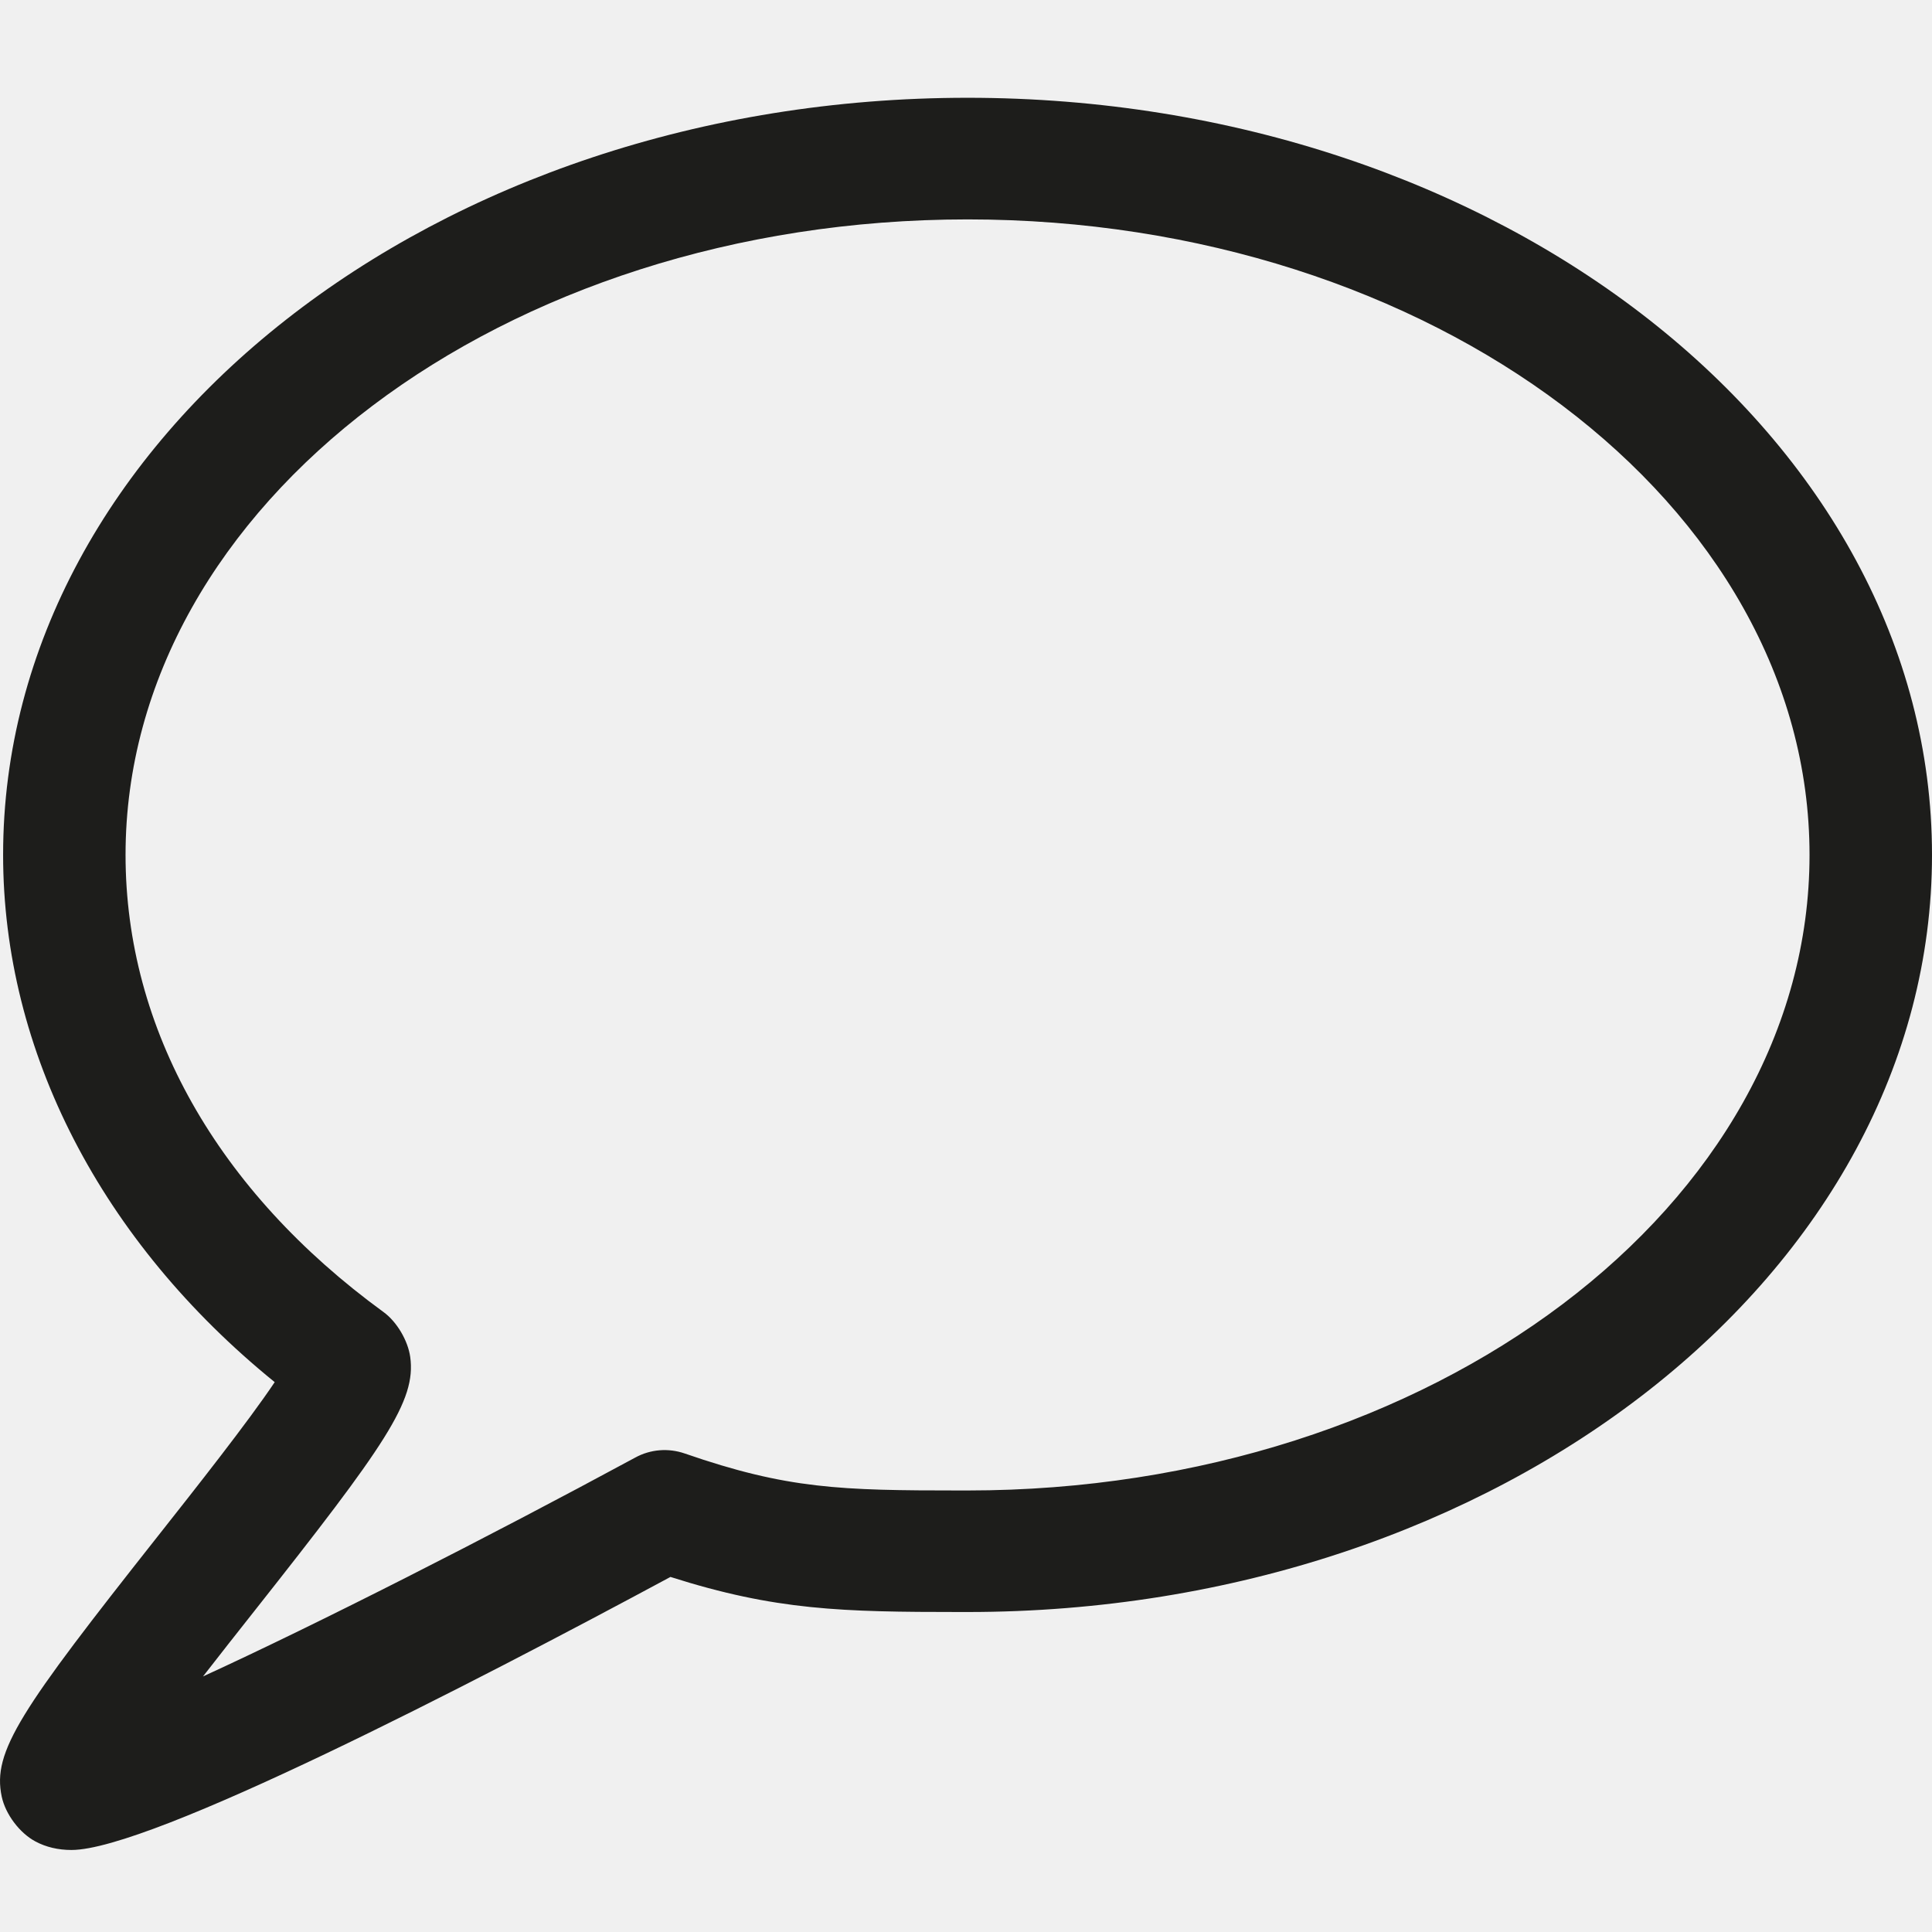
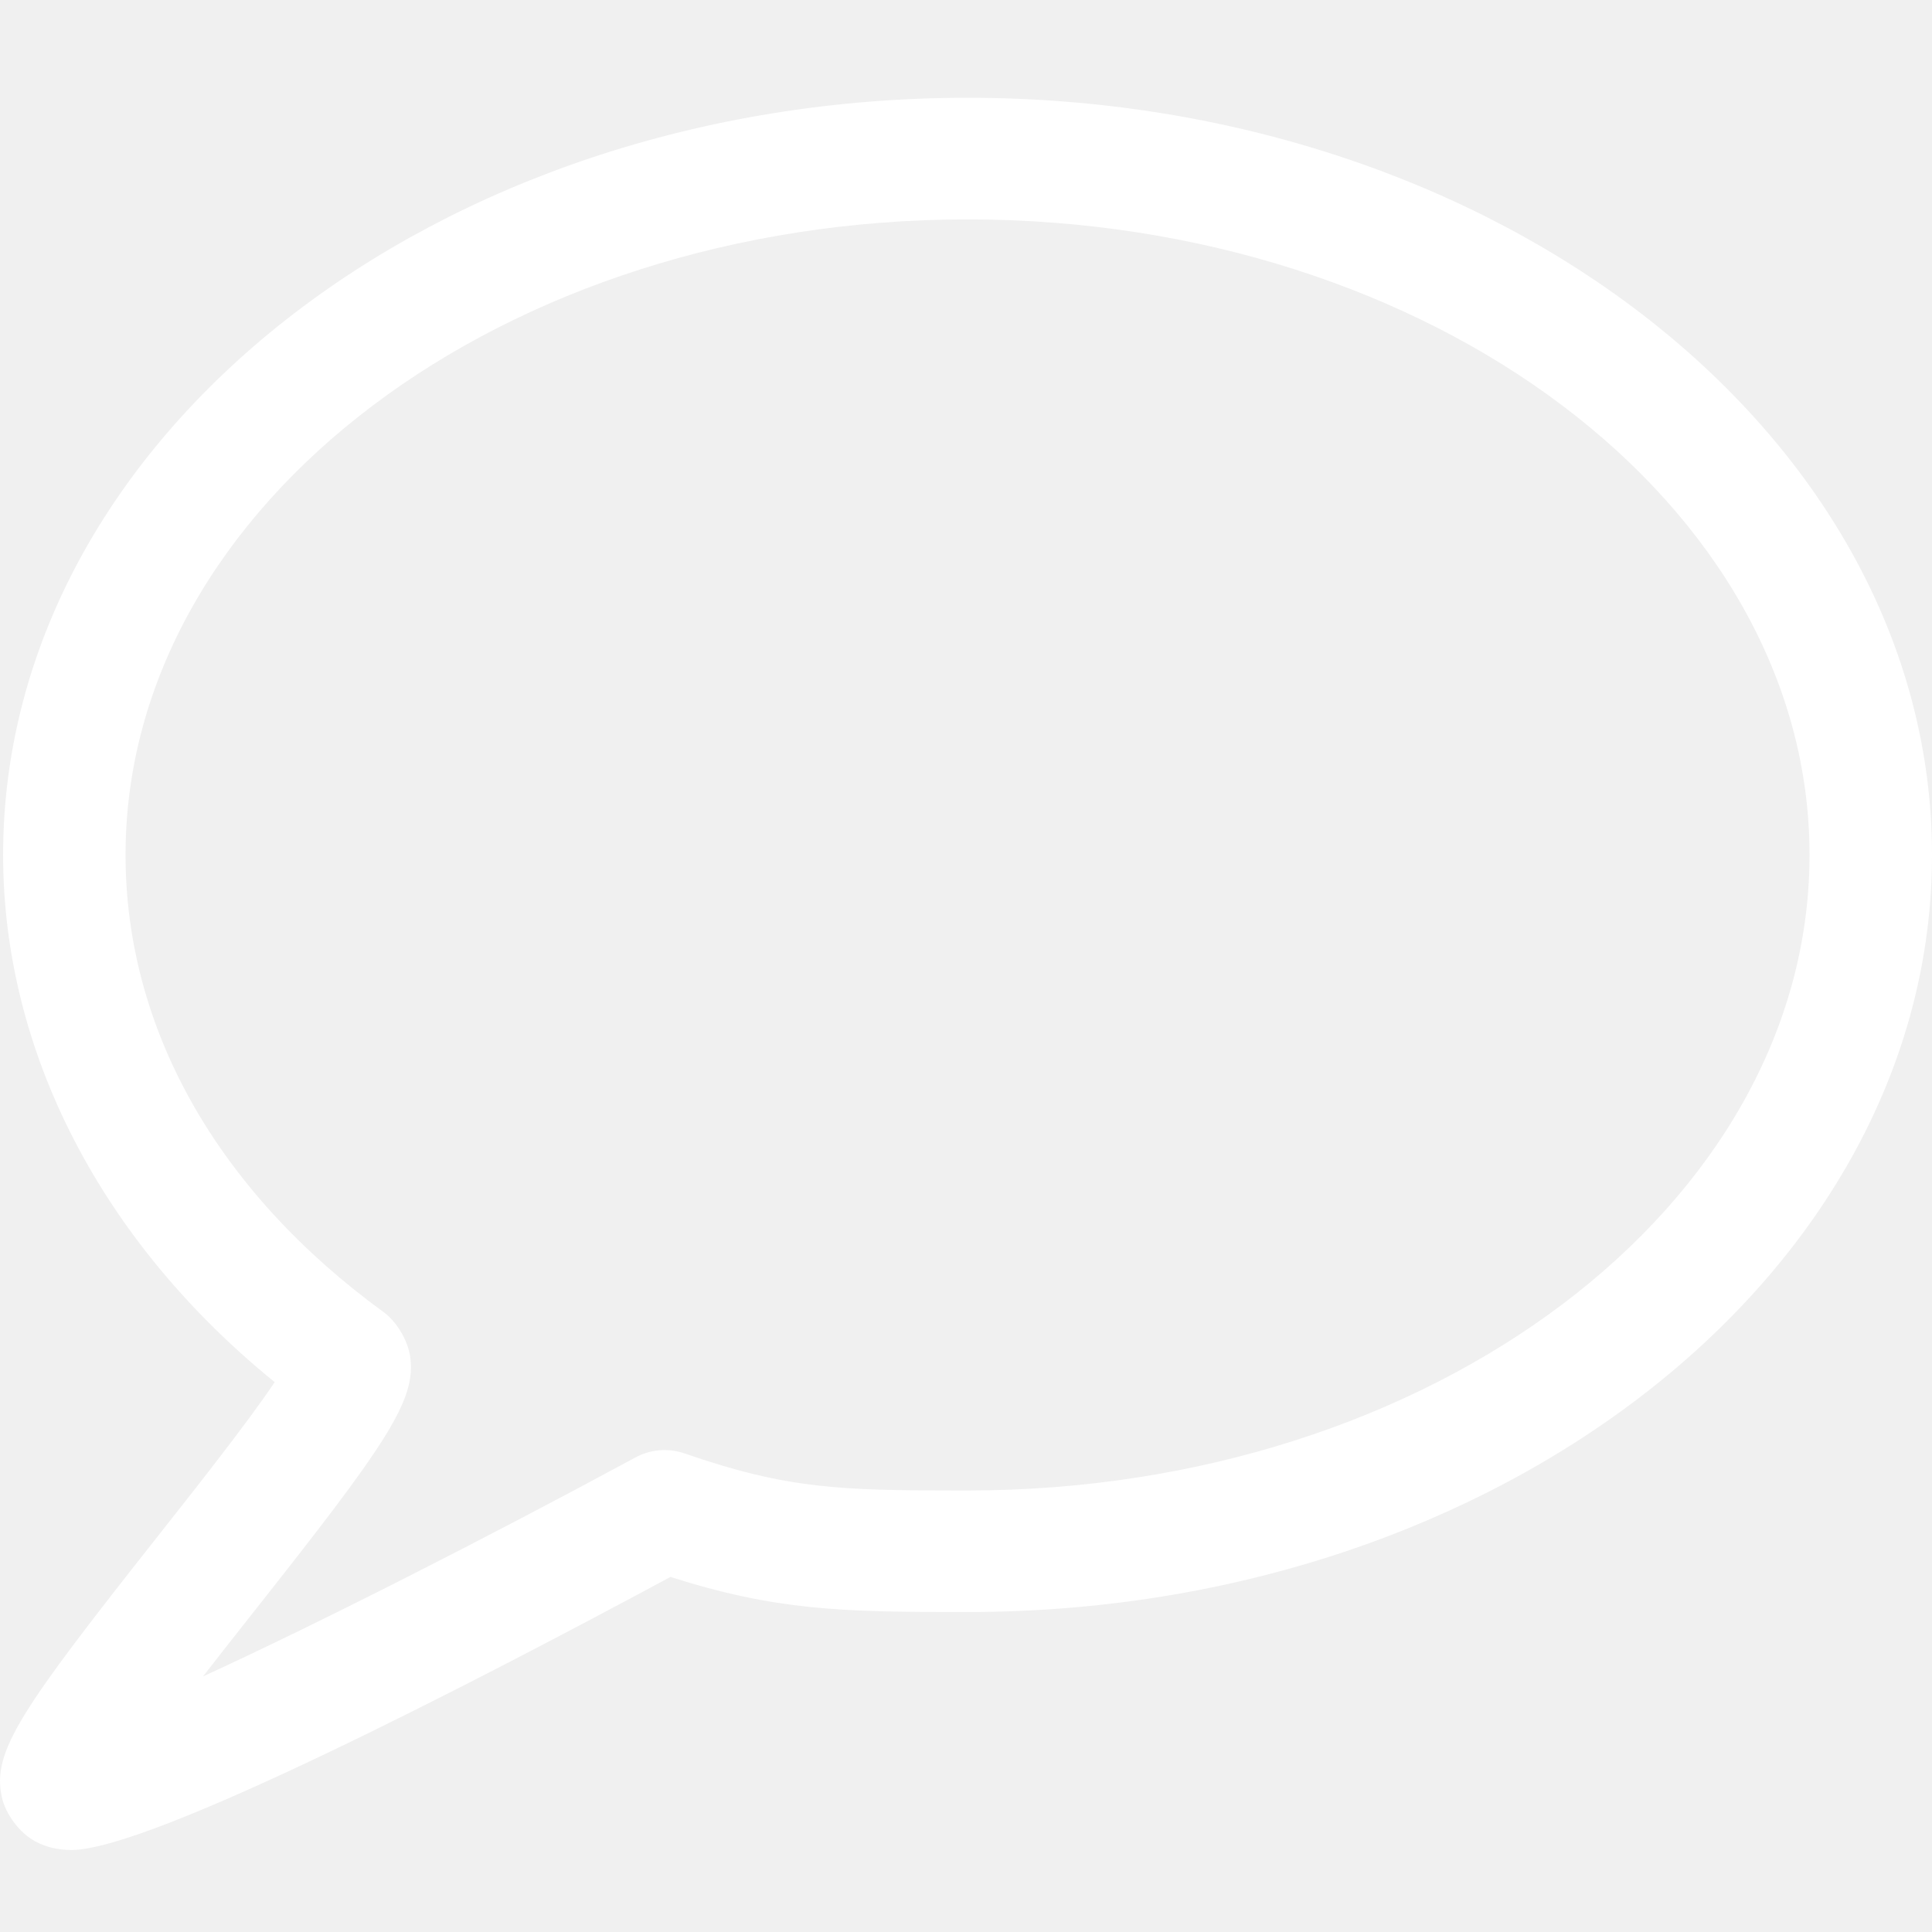
<svg xmlns="http://www.w3.org/2000/svg" width="64" version="1.1" height="64" viewBox="0 0 64 64" enable-background="new 0 0 64 64">
  <g>
-     <path fill="#1D1D1B" d="m.057,59.515c0.124,0.582 0.591,1.206 1.119,1.487 0.351,0.187 0.753,0.281 1.192,0.281 2.611,0 13.219-5.48 19.842-9.045 3.482,1.109 5.677,1.162 9.613,1.162h0.228c17.618,0 31.949-11.251 31.949-25.081 0-13.829-14.331-25.08-31.949-25.08-17.614,0-31.948,11.251-31.948,25.08 0,6.521 3.26,12.812 8.997,17.466-0.876,1.31-2.628,3.528-3.886,5.121-4.533,5.739-5.477,7.112-5.157,8.609zm8.349-6.122c4.382-5.547 5.384-6.99 5.183-8.443-0.076-0.539-0.439-1.161-0.881-1.484-5.512-4.014-8.549-9.395-8.549-15.146 0-11.607 12.514-21.052 27.892-21.052 15.38,0 27.892,9.444 27.892,21.052 0,11.609-12.512,21.054-27.892,21.054h-0.228c-3.988,0-5.739-0.048-9.139-1.225-0.543-0.188-1.137-0.141-1.641,0.135-4.91,2.655-10.486,5.492-14.318,7.25 0.581-0.749 1.172-1.497 1.681-2.141z" />
+     <path fill="white" d="m.057,59.515c0.124,0.582 0.591,1.206 1.119,1.487 0.351,0.187 0.753,0.281 1.192,0.281 2.611,0 13.219-5.48 19.842-9.045 3.482,1.109 5.677,1.162 9.613,1.162h0.228c17.618,0 31.949-11.251 31.949-25.081 0-13.829-14.331-25.08-31.949-25.08-17.614,0-31.948,11.251-31.948,25.08 0,6.521 3.26,12.812 8.997,17.466-0.876,1.31-2.628,3.528-3.886,5.121-4.533,5.739-5.477,7.112-5.157,8.609zm8.349-6.122c4.382-5.547 5.384-6.99 5.183-8.443-0.076-0.539-0.439-1.161-0.881-1.484-5.512-4.014-8.549-9.395-8.549-15.146 0-11.607 12.514-21.052 27.892-21.052 15.38,0 27.892,9.444 27.892,21.052 0,11.609-12.512,21.054-27.892,21.054h-0.228c-3.988,0-5.739-0.048-9.139-1.225-0.543-0.188-1.137-0.141-1.641,0.135-4.91,2.655-10.486,5.492-14.318,7.25 0.581-0.749 1.172-1.497 1.681-2.141z" />
  </g>
</svg>
